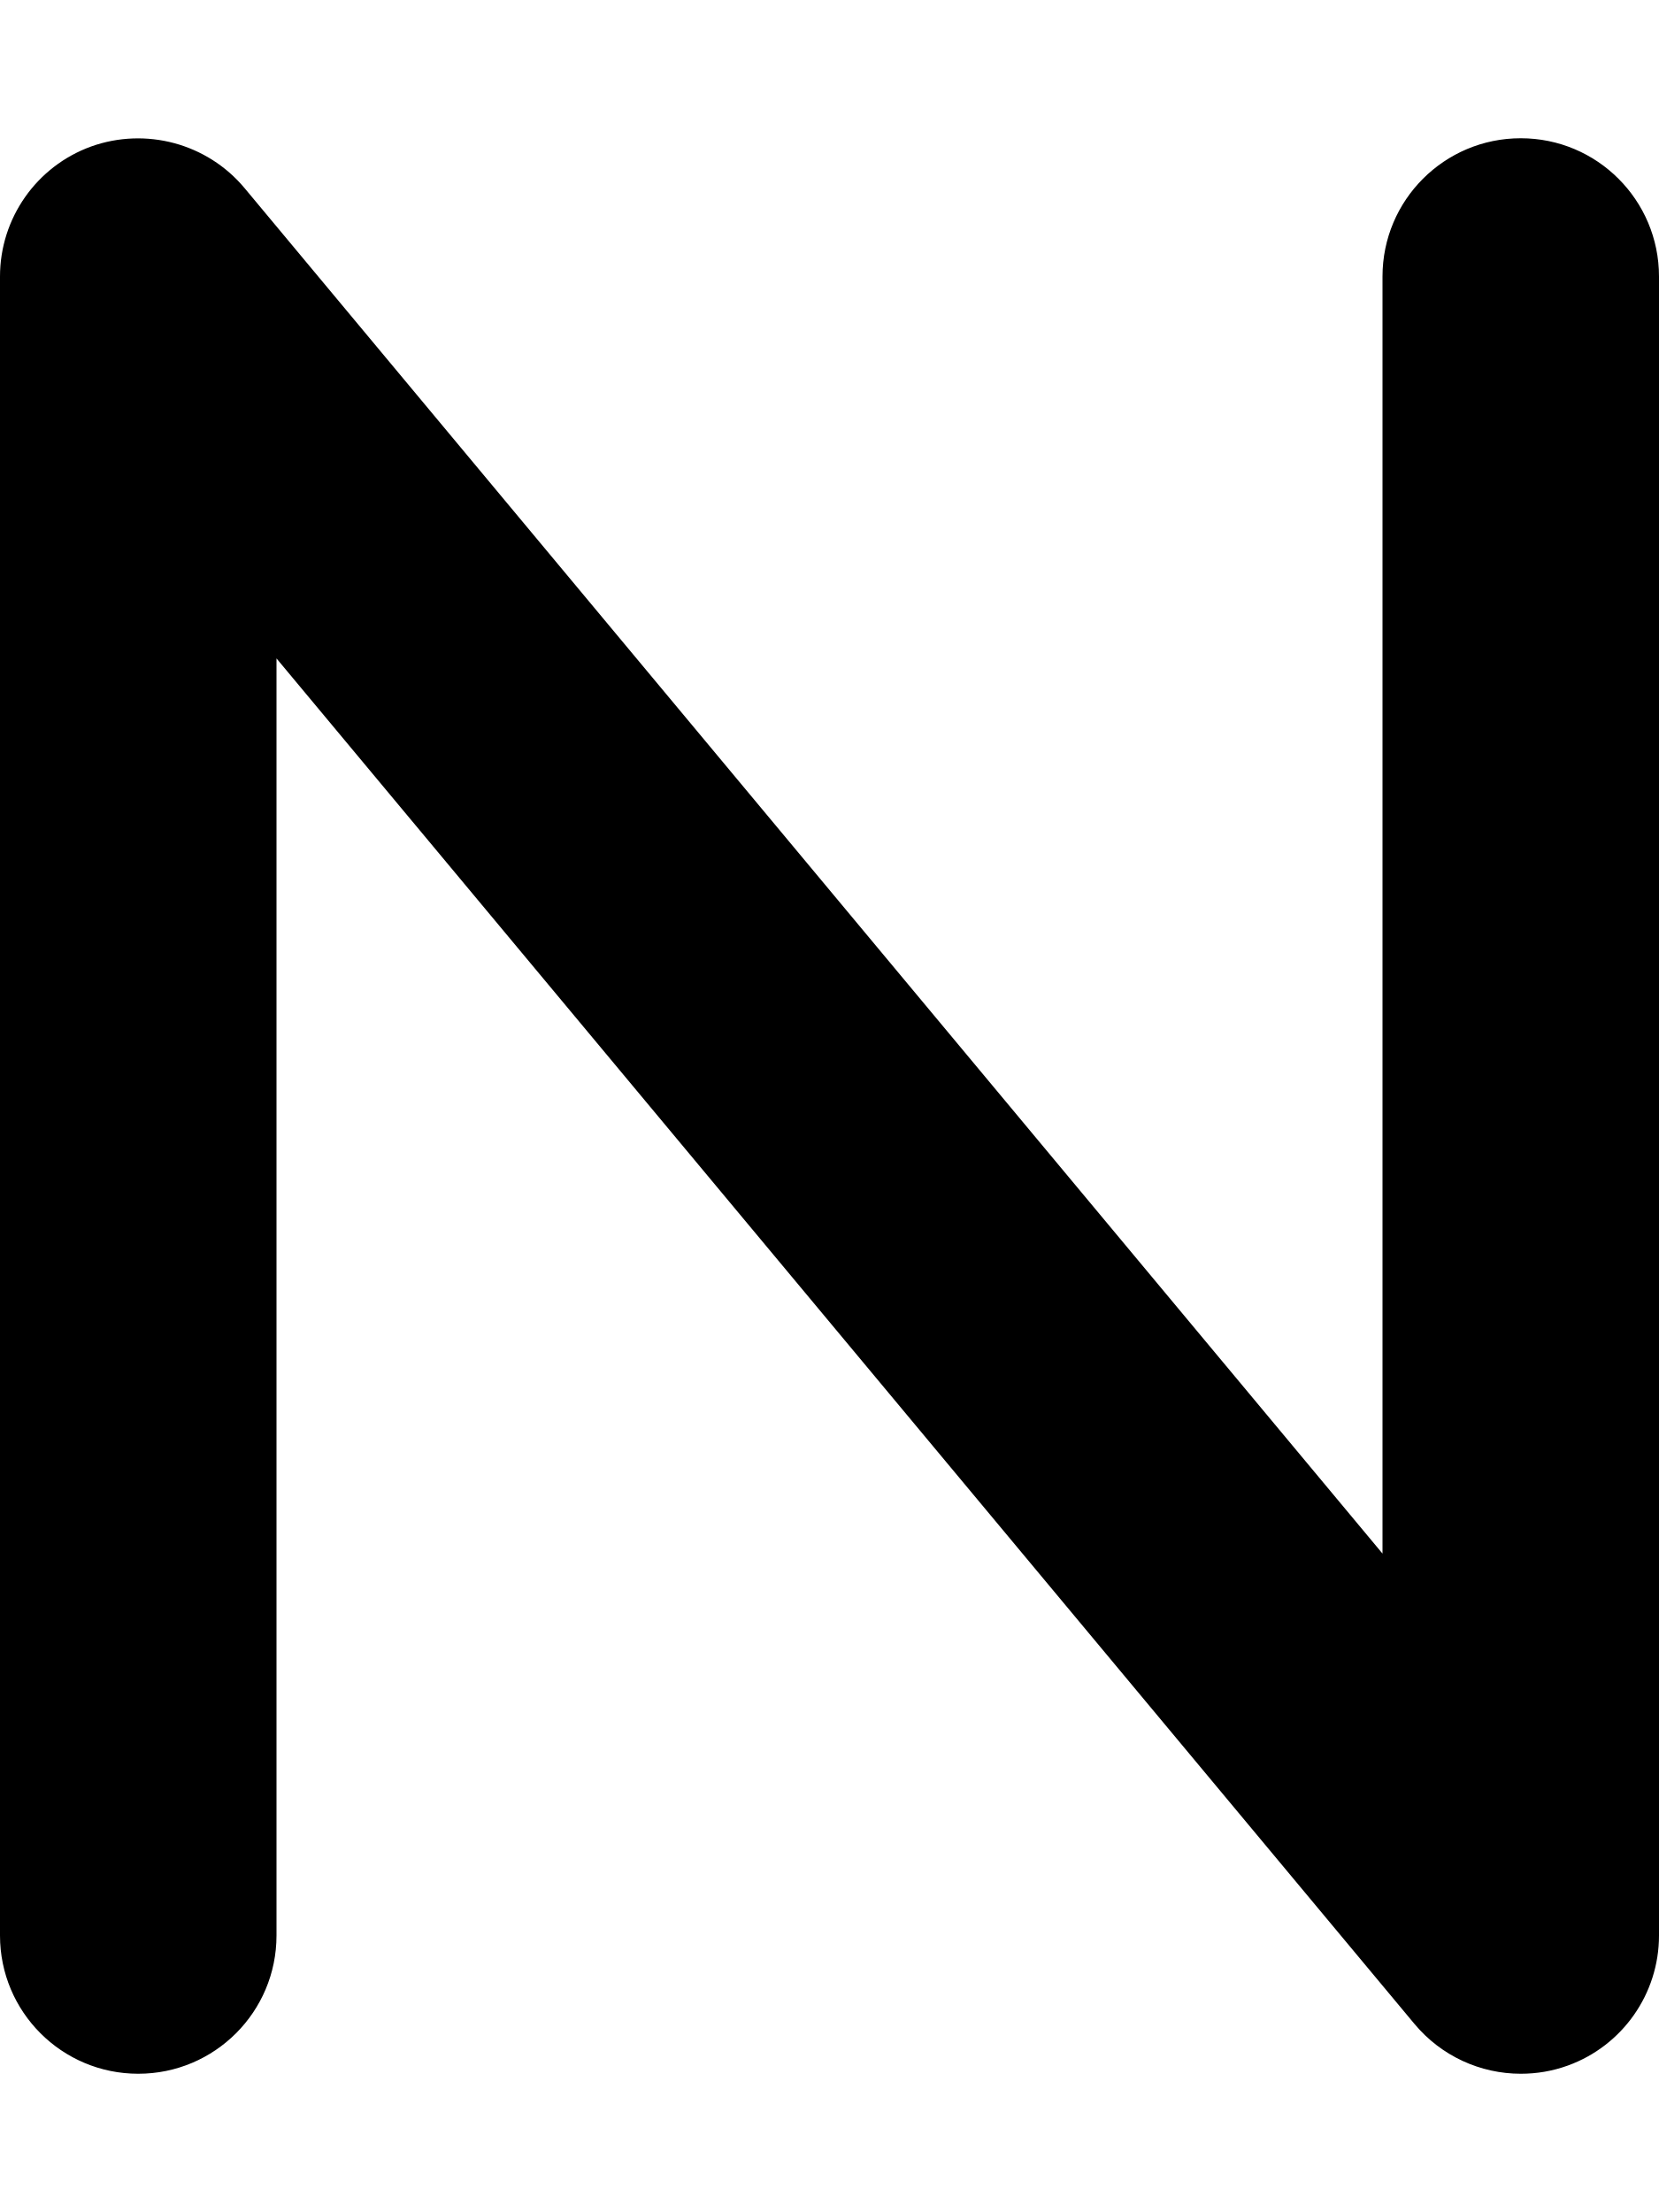
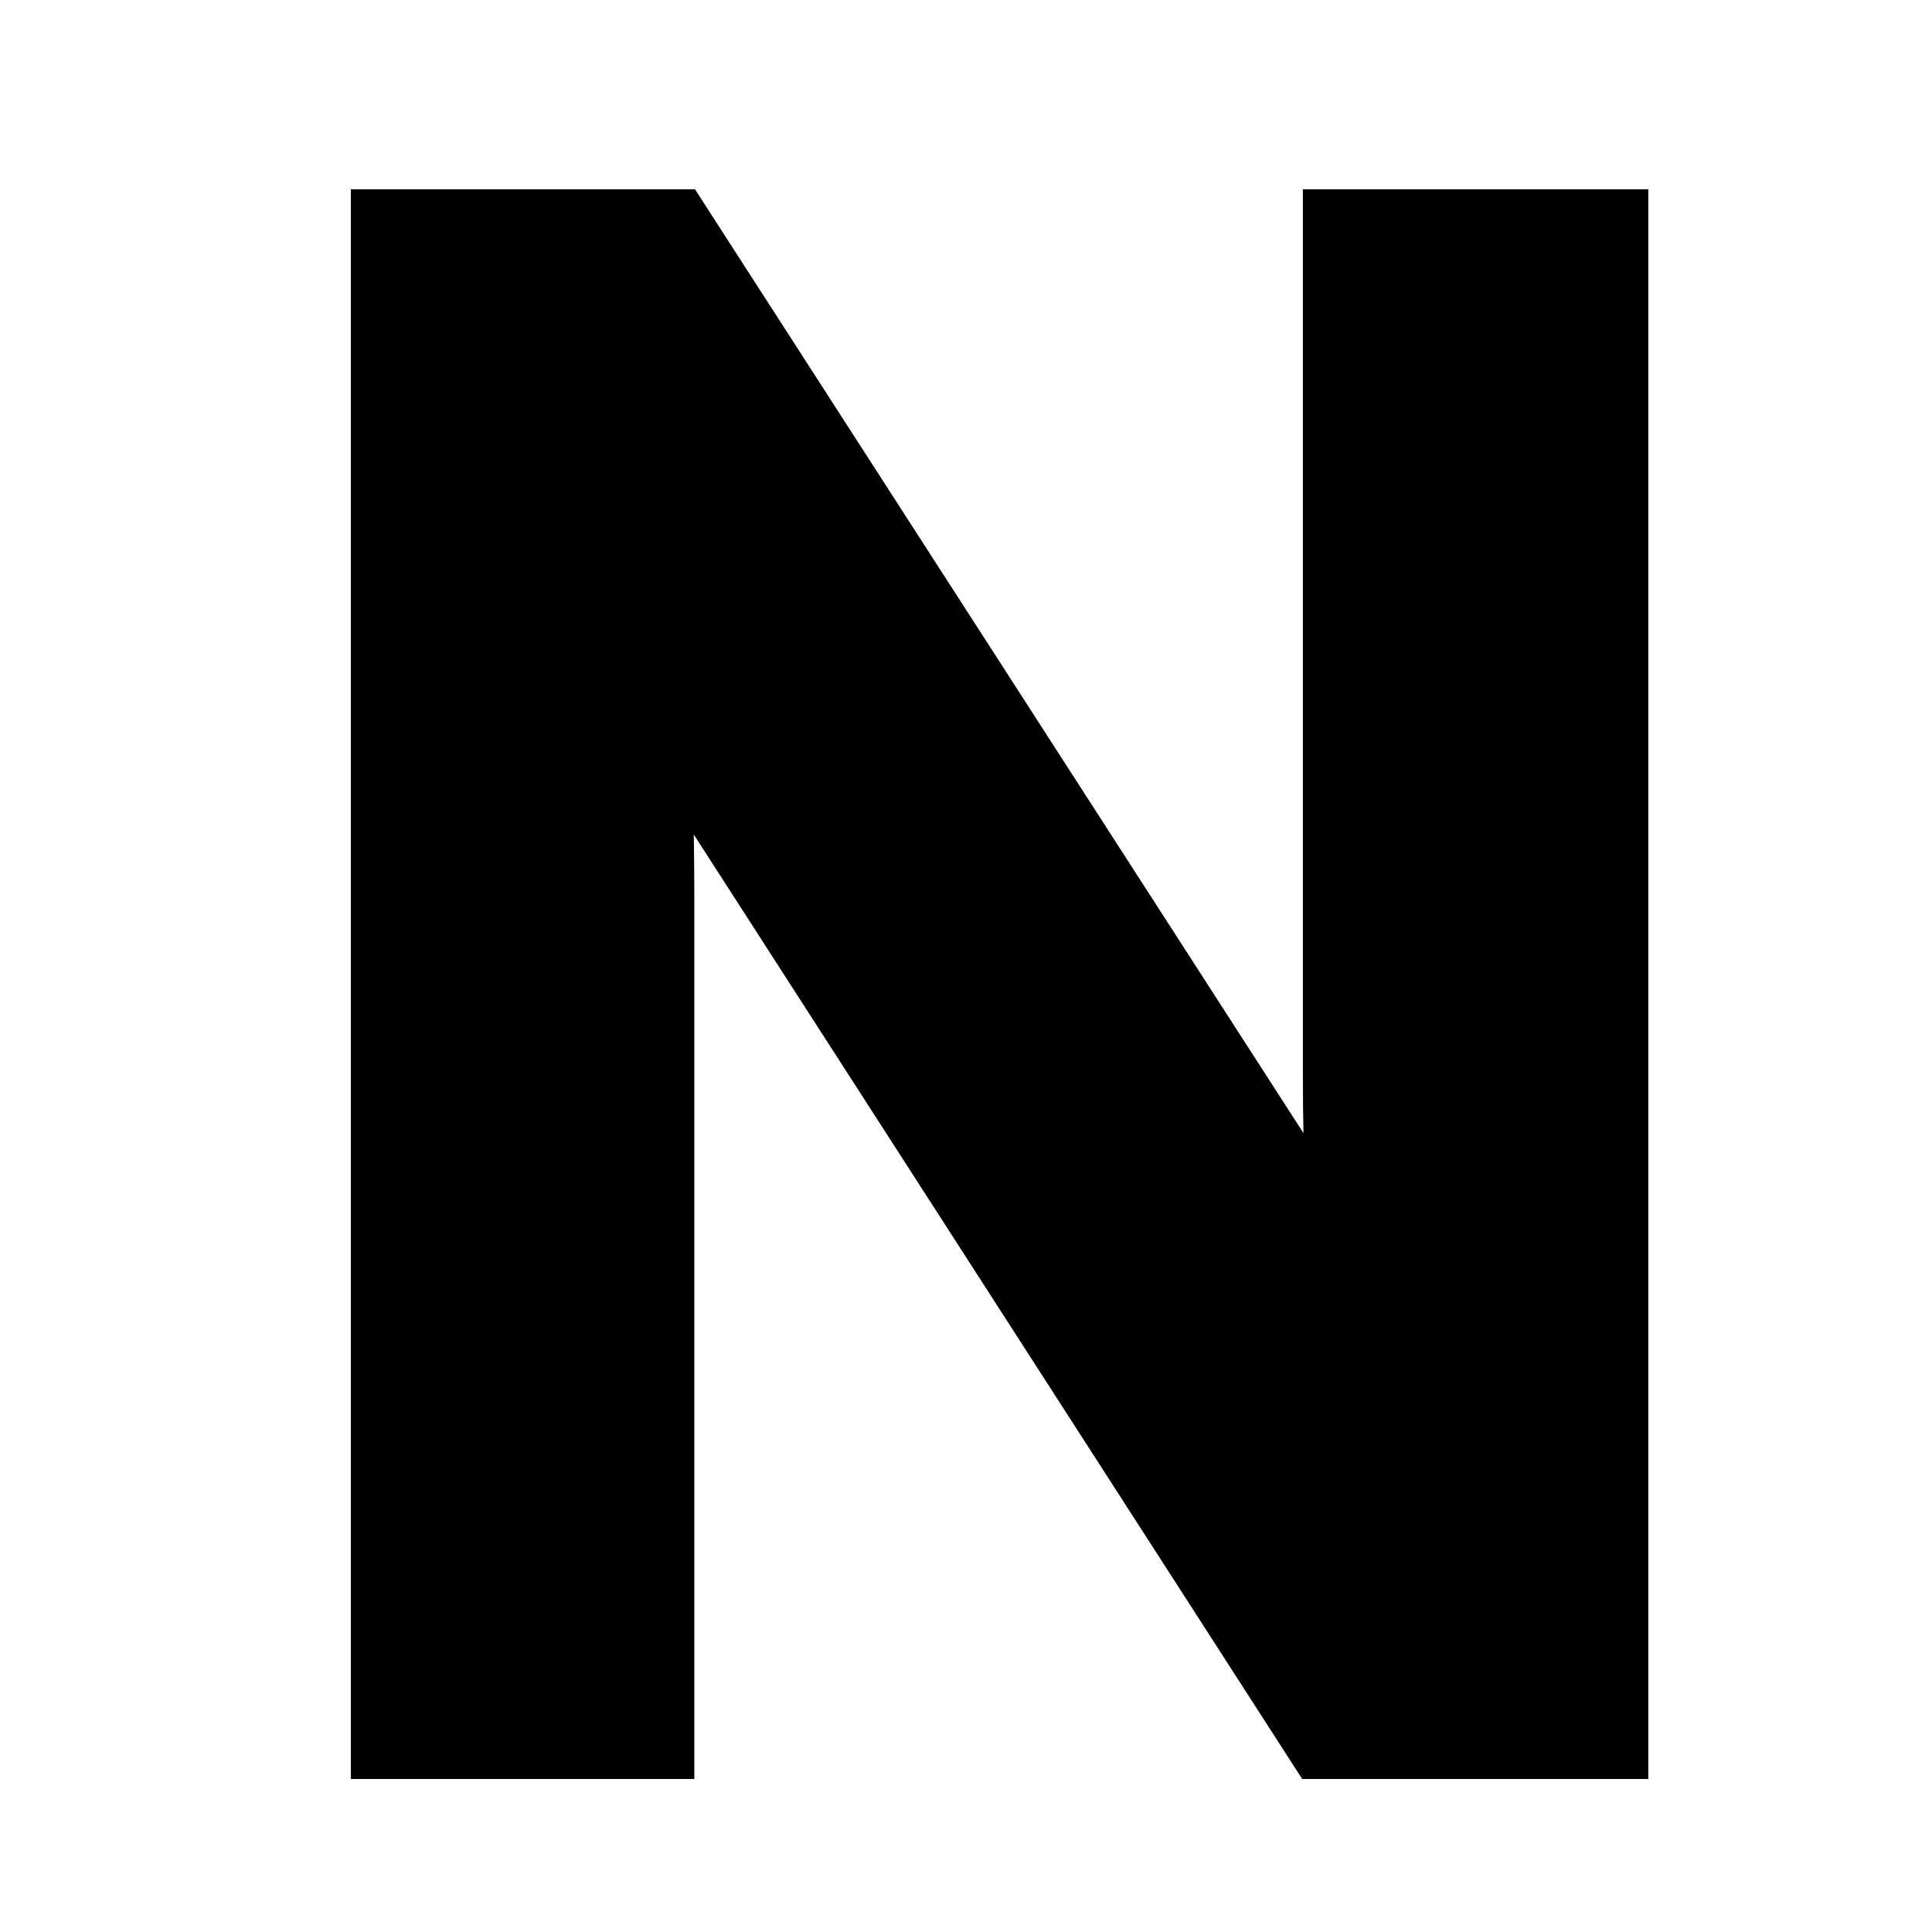
- <svg xmlns="http://www.w3.org/2000/svg" viewBox="0 0 384 512">
-   <path d="M384 64.01v384c0 13.47-8.438 25.5-21.09 30.09C359.3 479.4 355.7 480 352 480c-9.312 0-18.38-4.078-24.59-11.52L64 152.4v295.6c0 17.67-14.31 32-32 32s-32-14.33-32-32v-384c0-13.47 8.438-25.5 21.09-30.09c12.62-4.516 26.84-.75 35.5 9.609L320 359.6v-295.6c0-17.67 14.31-32 32-32S384 46.34 384 64.01z" />
+ <svg xmlns="http://www.w3.org/2000/svg" xmlns:xlink="http://www.w3.org/1999/xlink" width="1000px" height="1000px" viewBox="0 0 1000 1000" version="1.1" id="SVGRoot">
+   <defs id="defs94">
+     <linearGradient id="linearGradient879">
+       <stop style="stop-color:#000000;stop-opacity:1;" offset="0" id="stop875" />
+       <stop style="stop-color:#000000;stop-opacity:0;" offset="1" id="stop877" />
+     </linearGradient>
+     <linearGradient id="linearGradient4690">
+       <stop style="stop-color:#000000;stop-opacity:1;" offset="0" id="stop4686" />
+       <stop style="stop-color:#000000;stop-opacity:0;" offset="1" id="stop4688" />
+     </linearGradient>
+     <radialGradient xlink:href="#linearGradient4690" id="radialGradient4692" cx="473.69" cy="464.15" fx="473.69" fy="464.15" r="277.009" gradientTransform="matrix(1,0,0,1.307315,0,-142.6402)" gradientUnits="userSpaceOnUse" />
+     <radialGradient xlink:href="#linearGradient879" id="radialGradient883" cx="534.939" cy="498.195" fx="534.939" fy="498.195" r="361.757" gradientTransform="matrix(1,0,0,1.104872,0,-52.24661)" gradientUnits="userSpaceOnUse" />
+   </defs>
+   <g id="layer1">
+     <text xml:space="preserve" style="font-style:normal;font-variant:normal;font-weight:normal;font-stretch:normal;font-size:1022.303px;line-height:1.25;font-family:sans-serif;-inkscape-font-specification:'sans-serif, Normal';font-variant-ligatures:normal;font-variant-caps:normal;font-variant-numeric:normal;font-feature-settings:normal;text-align:start;letter-spacing:0px;word-spacing:0px;writing-mode:lr-tb;text-anchor:start;fill:#000000;fill-opacity:1;stroke:#000000;stroke-width:92.918;stroke-miterlimit:4;stroke-dasharray:none;stroke-opacity:1" x="128.915" y="874.35" id="text25">
+       <tspan id="tspan23" x="128.915" y="874.35" style="font-style:normal;font-variant:normal;font-weight:normal;font-stretch:normal;font-size:1022.303px;font-family:sans-serif;-inkscape-font-specification:'sans-serif, Normal';font-variant-ligatures:normal;font-variant-caps:normal;font-variant-numeric:normal;font-feature-settings:normal;text-align:start;writing-mode:lr-tb;text-anchor:start;fill:#000000;fill-opacity:1;stroke:#000000;stroke-width:92.918;stroke-miterlimit:4;stroke-dasharray:none;stroke-opacity:1">N</tspan>
+     </text>
+   </g>
</svg>
